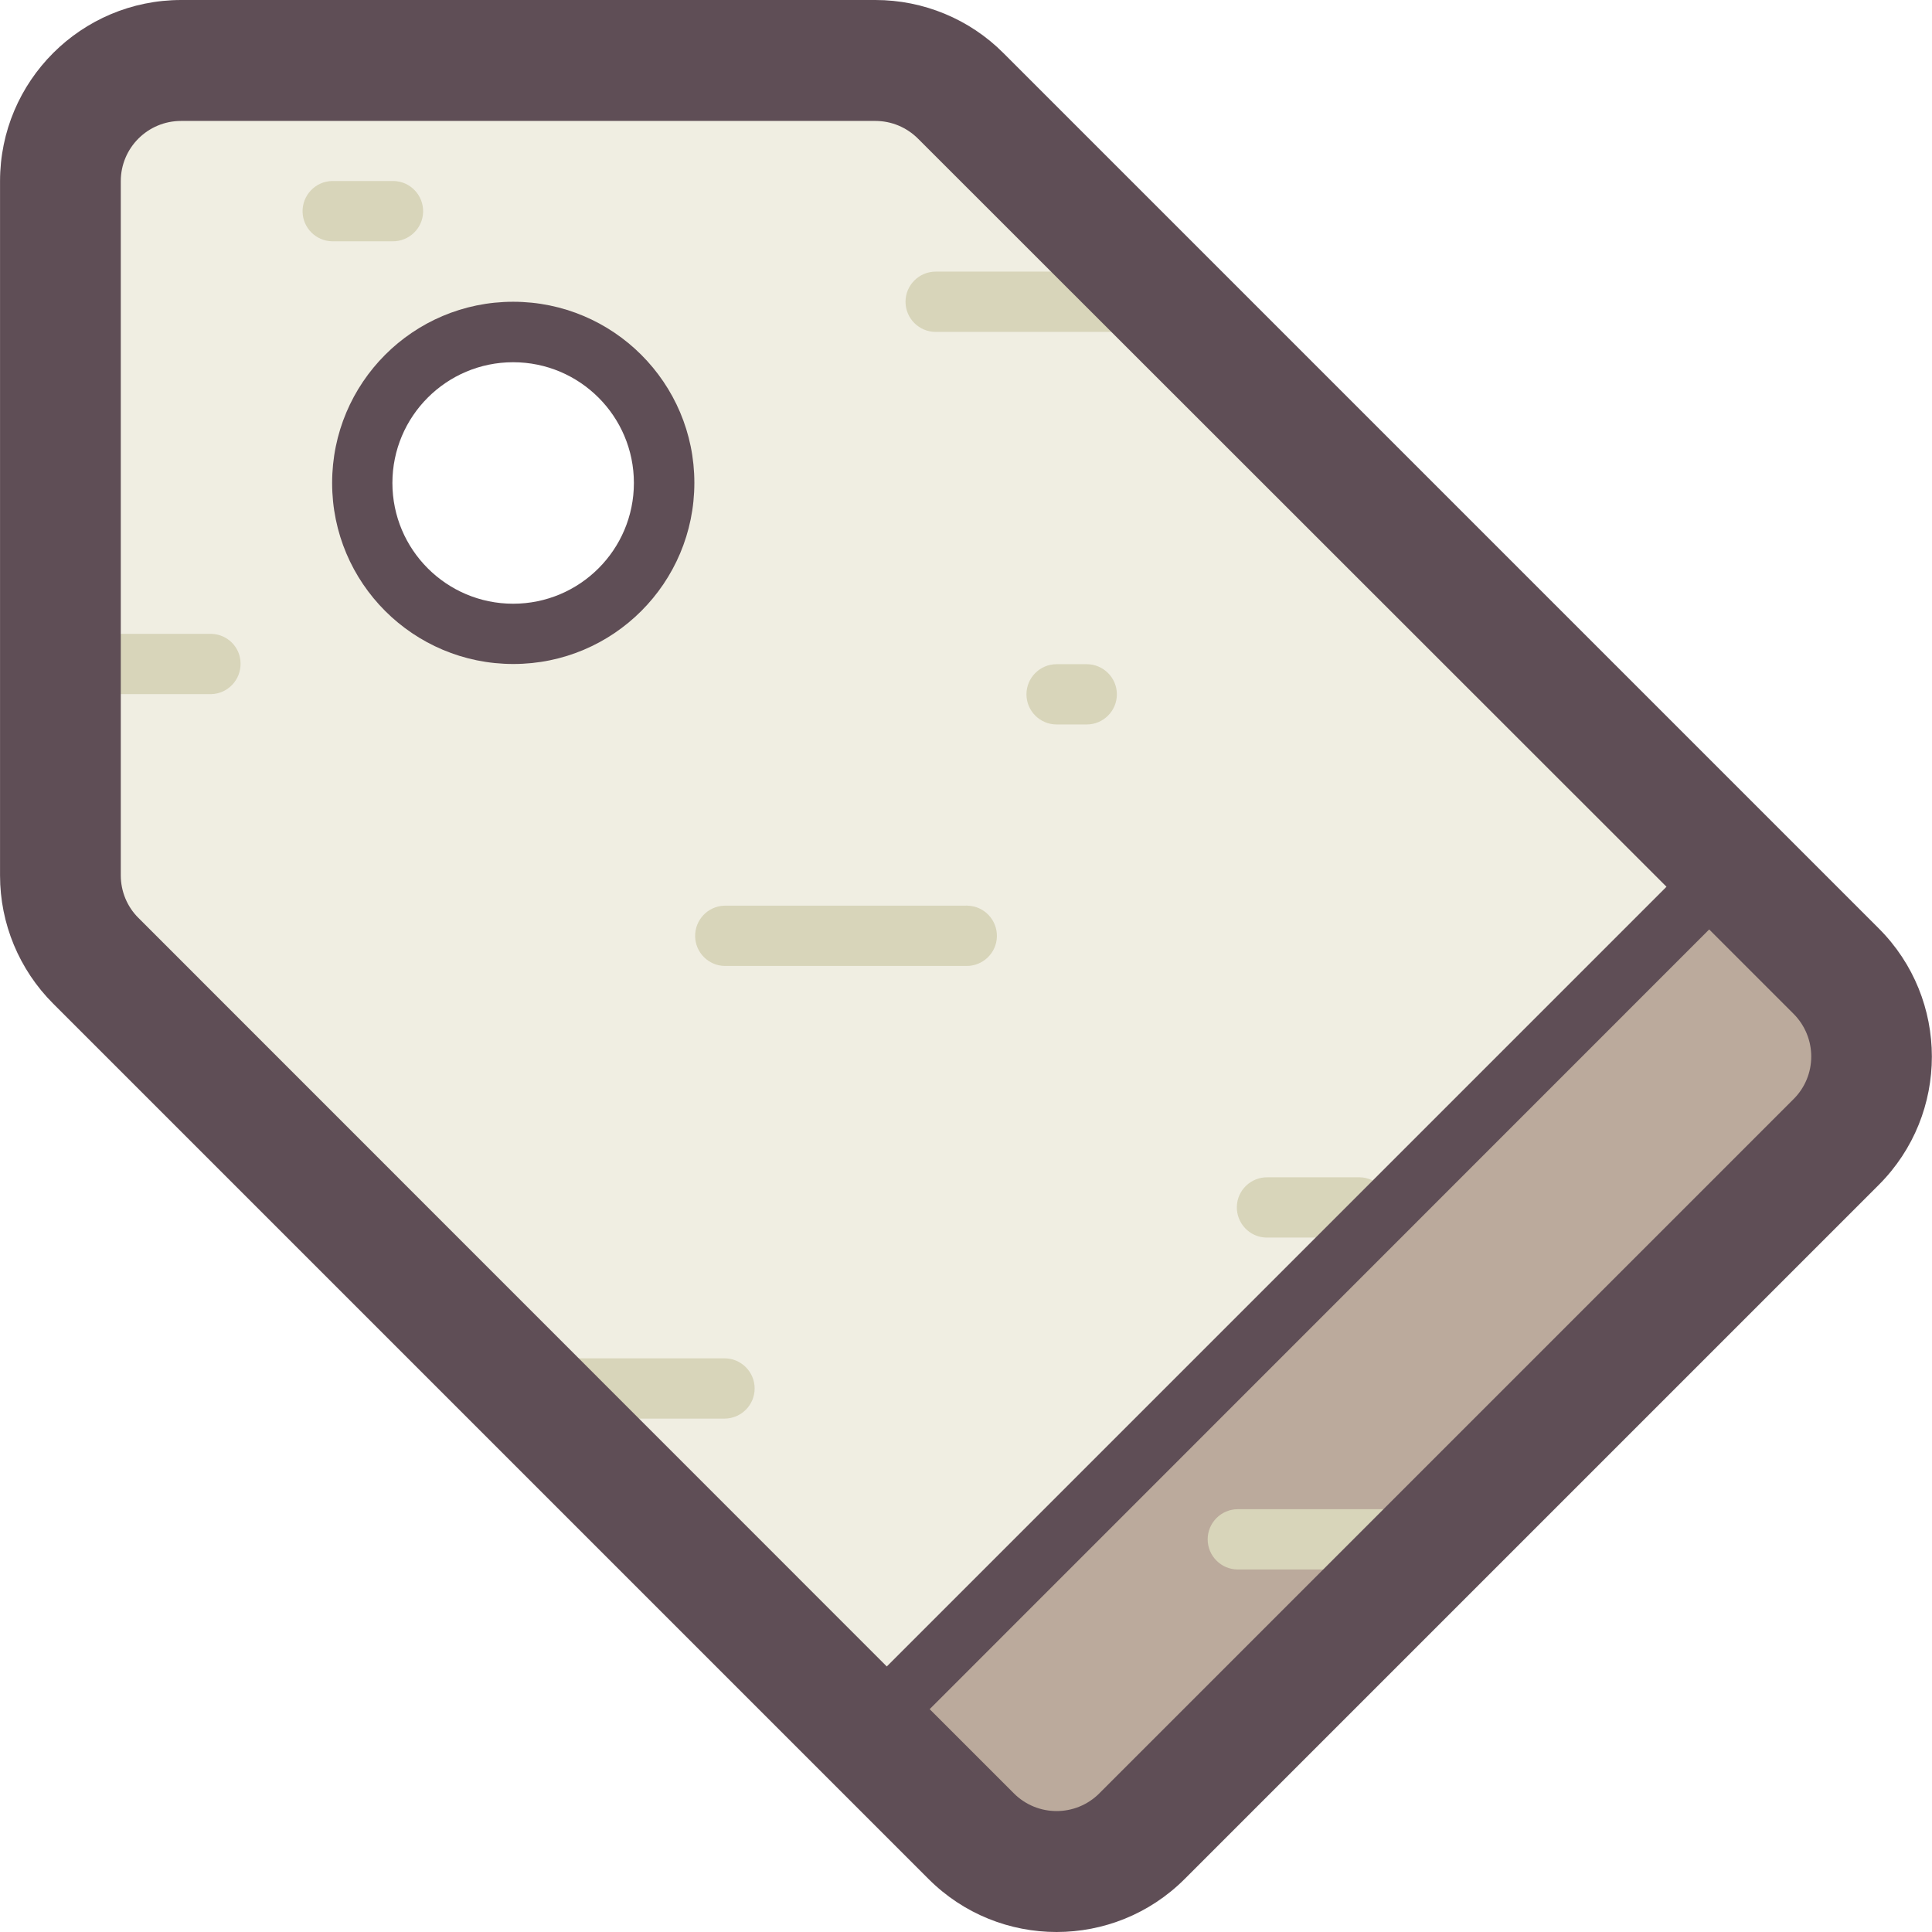
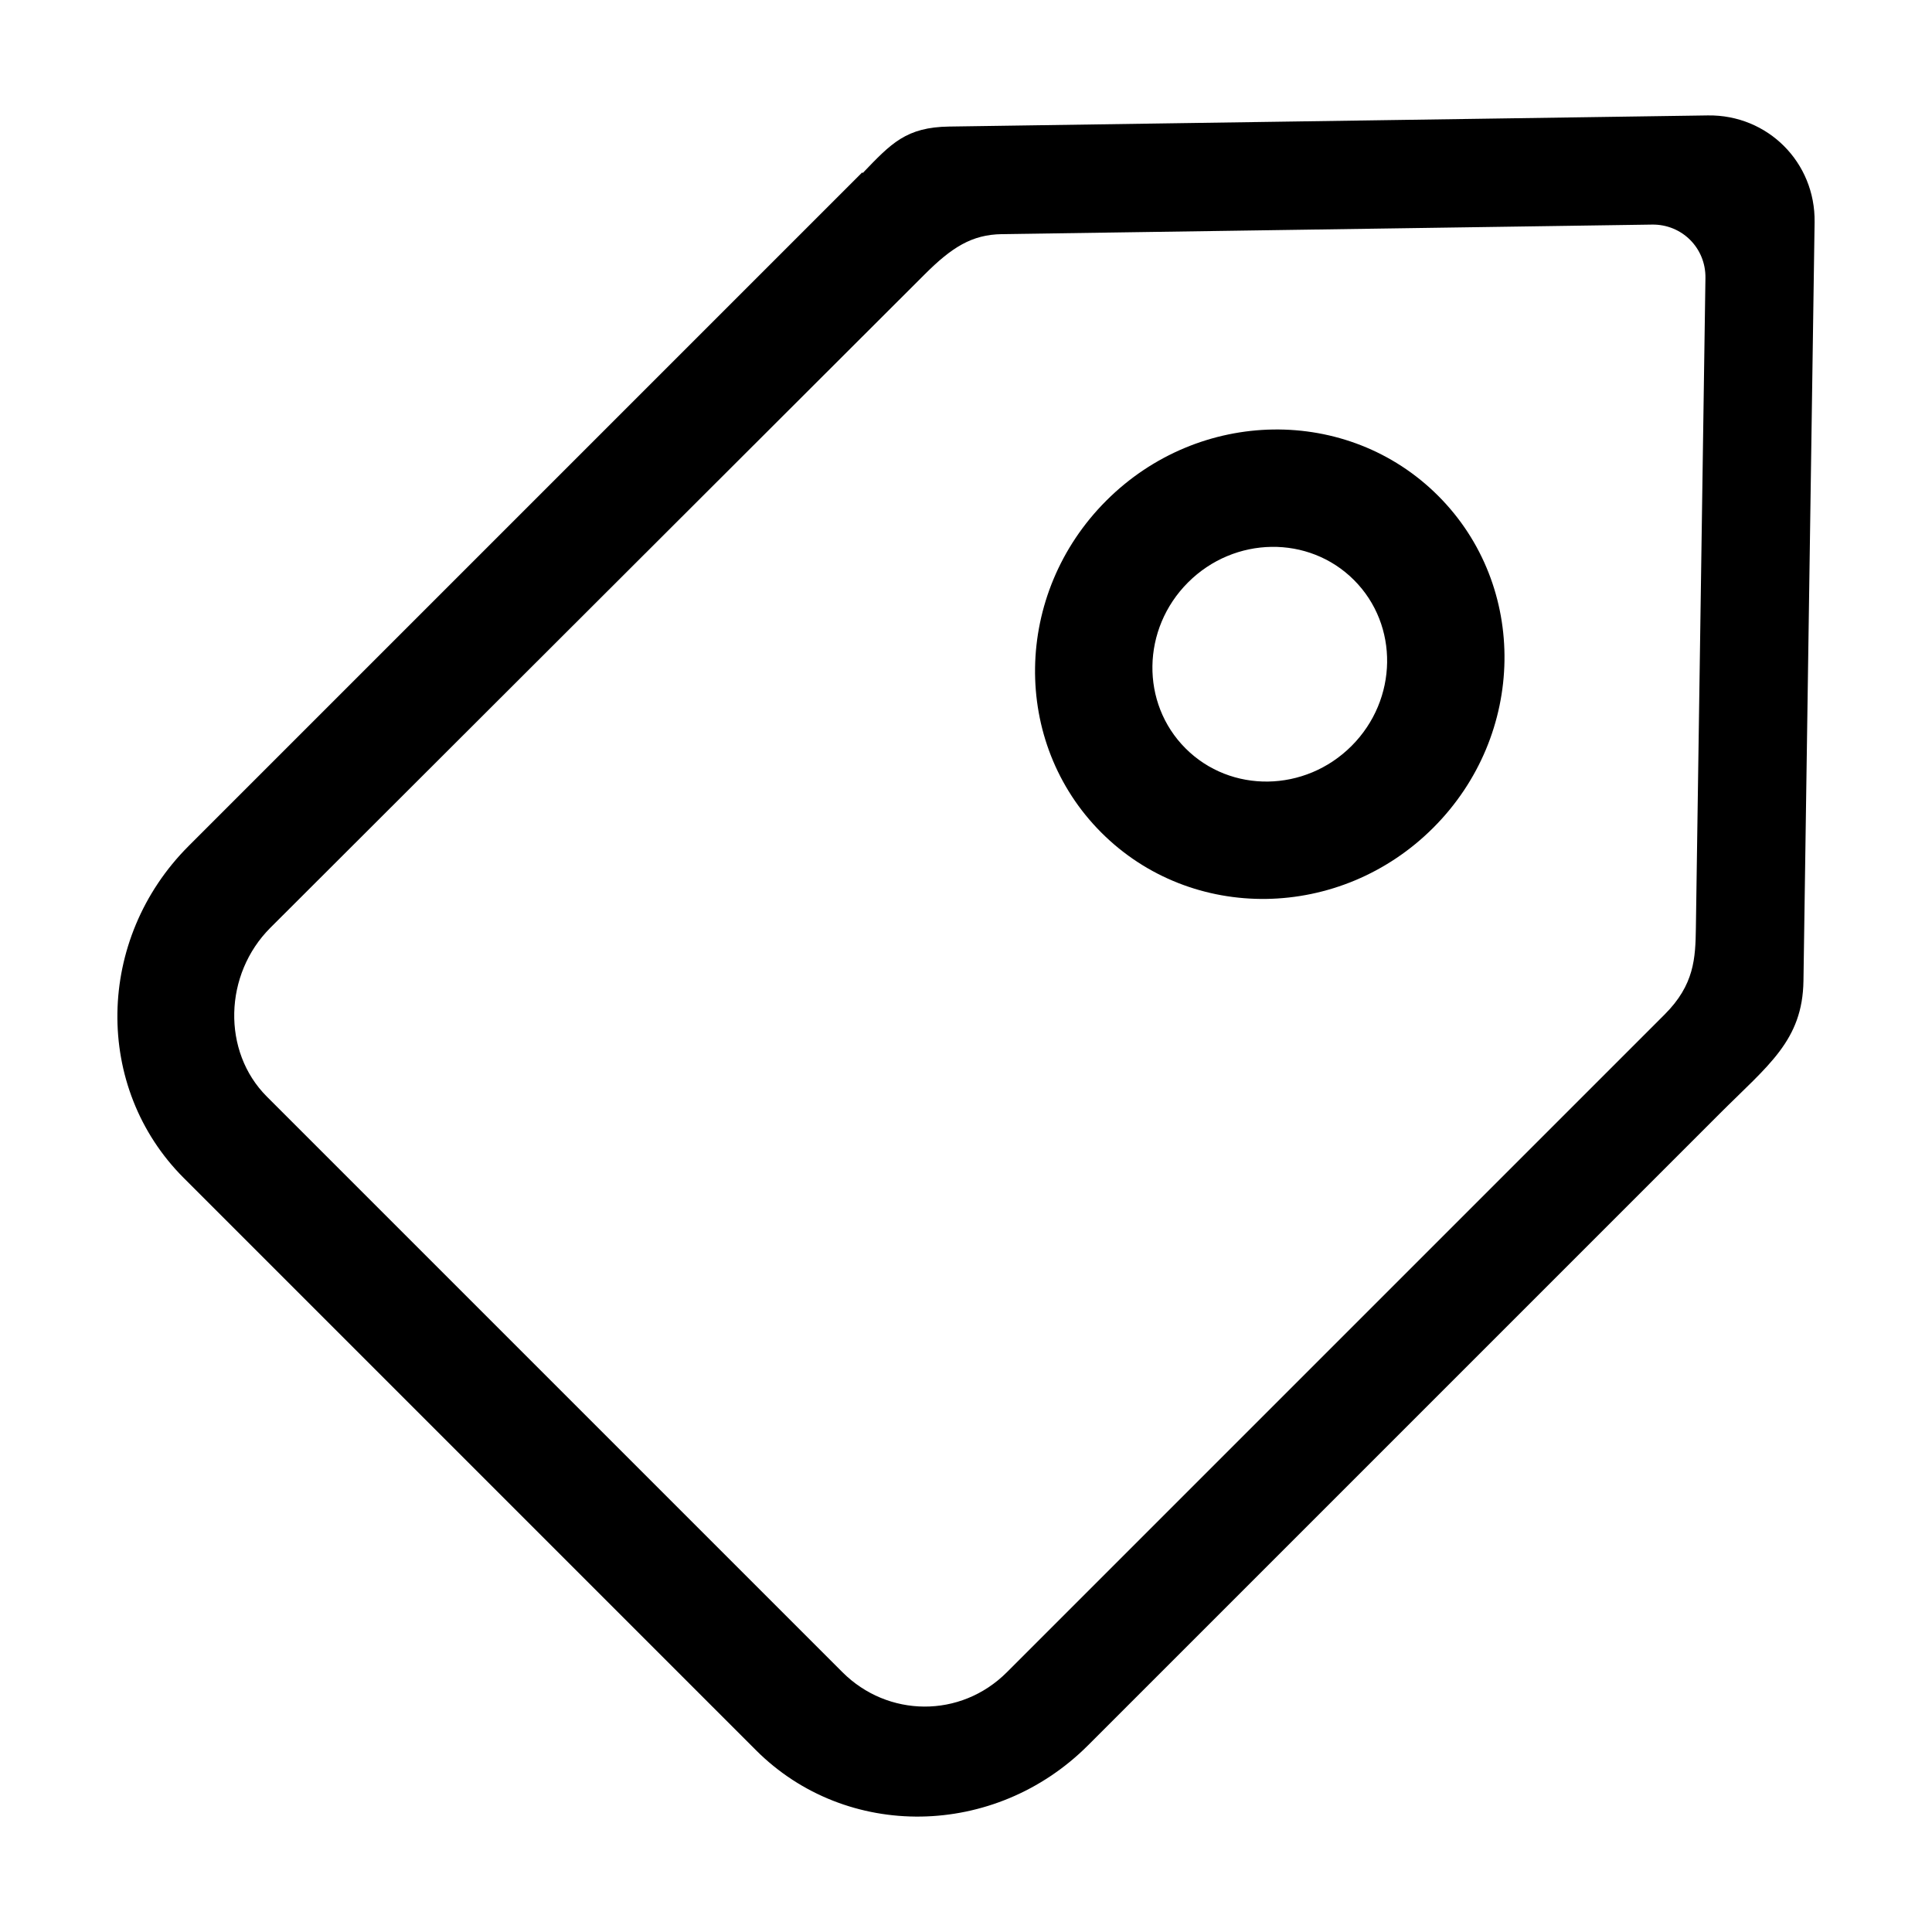
- <svg xmlns="http://www.w3.org/2000/svg" t="1628861113005" class="icon" viewBox="0 0 1024 1024" version="1.1" p-id="1363" width="200" height="200">
+ <svg xmlns="http://www.w3.org/2000/svg" t="1579161515630" class="icon" viewBox="0 0 1024 1024" version="1.1" p-id="2095" width="200" height="200">
  <defs>
    <style type="text/css" />
  </defs>
-   <path d="M973.18 514.739L509.229 50.788c-11.98-12.083-28.261-18.841-45.259-18.738H96.066c-35.326 0-63.997 28.671-63.997 63.997v368.007c0 16.998 6.656 33.278 18.738 45.259l463.951 463.951c24.984 24.984 65.533 24.984 90.517 0l368.007-368.007c24.882-24.984 24.882-65.533-0.102-90.517zM271.98 335.958c-44.132 0-79.97-35.838-79.97-79.97s35.838-79.97 79.97-79.97c44.132 0 79.97 35.838 79.97 79.97 0.102 44.132-35.736 79.97-79.97 79.97z" fill="#F0EEE2" p-id="1364" />
-   <path d="M901.299 469.276L469.295 901.28l80.073 79.97h31.947l399.954-399.954v-31.947z" fill="#BBAA9C" p-id="1365" />
-   <path d="M112.039 335.958H31.966c-8.806 0.205-15.769 7.577-15.564 16.383 0.205 8.499 7.065 15.359 15.564 15.564h79.97c8.806-0.205 15.769-7.577 15.564-16.383-0.102-8.499-6.963-15.359-15.462-15.564zM511.994 480.027H384c-8.806 0.205-15.769 7.577-15.564 16.383 0.205 8.499 7.065 15.359 15.564 15.564h127.994c8.806 0.205 16.178-6.758 16.383-15.564s-6.758-16.178-15.564-16.383c-0.307-0.102-0.512-0.102-0.819 0z m63.997-127.994h-15.974c-8.806 0-15.974 7.168-15.974 15.974s7.168 15.974 15.974 15.974h15.974c8.806 0 15.974-7.168 15.974-15.974s-7.168-15.974-15.974-15.974z m15.974-208.066h-96.046c-8.806 0-15.974 7.168-15.974 15.974s7.168 15.974 15.974 15.974h96.046c8.806 0 15.974-7.168 15.974-15.974s-7.168-15.974-15.974-15.974z m-383.981-48.023h-32.05c-8.806 0.205-15.769 7.577-15.564 16.383 0.205 8.499 7.065 15.359 15.564 15.564H207.881c8.806 0.205 16.178-6.758 16.383-15.564 0.205-8.806-6.758-16.178-15.564-16.383h-0.717zM384 719.938h-79.97c-8.806 0-15.974 7.168-15.974 15.974s7.168 15.974 15.974 15.974H384c8.806 0 15.974-7.168 15.974-15.974s-7.168-15.974-15.974-15.974z m352.034 79.97h-79.97c-8.806 0-15.974 7.168-15.974 15.974s7.168 15.974 15.974 15.974h79.97c8.806 0 15.974-7.168 15.974-15.974s-7.168-15.974-15.974-15.974z m-64.099-143.967h48.023c8.806 0.205 16.178-6.758 16.383-15.564s-6.758-16.178-15.564-16.383H671.934c-8.806-0.205-16.178 6.758-16.383 15.564s6.758 16.178 15.564 16.383h0.819z" fill="#D8D5BA" p-id="1366" />
-   <path d="M995.809 492.11L531.858 28.159C513.939 10.137 489.467 0 463.97 0H96.066C43.025 0 0.019 43.006 0.019 96.046v368.007c0 25.496 10.137 49.866 28.159 67.888l463.951 463.951c37.477 37.477 98.299 37.477 135.776 0l368.007-368.007c37.374-37.477 37.374-98.299-0.102-135.776zM470.012 883.258L73.436 486.58c-6.041-5.939-9.42-14.13-9.42-22.629V96.046c0-17.714 14.335-31.947 31.947-31.947h368.007c8.499 0 16.588 3.379 22.629 9.42L883.277 469.993 470.012 883.258zM950.551 582.627L582.646 950.532c-12.492 12.492-32.766 12.492-45.259 0l-44.644-44.644 413.163-413.266 44.644 44.644c12.595 12.595 12.595 32.869 0 45.361zM271.98 159.941c-53.041 0-95.944 43.006-95.944 96.046s43.006 95.944 96.046 95.944 95.944-43.006 95.944-96.046c0-52.938-43.006-95.944-96.046-95.944z m0 160.043c-35.326 0-63.997-28.671-63.997-63.997s28.671-63.997 63.997-63.997 63.997 28.671 63.997 63.997-28.671 63.997-63.997 63.997z" fill="#5F4E56" p-id="1367" />
+   <path d="M586.335 265.376c-49.293 49.293-50.452 128.061-2.587 175.926 47.867 47.867 126.633 46.706 175.926-2.587 49.297-49.297 50.452-128.057 2.585-175.924C714.393 214.926 635.631 216.079 586.335 265.376zM716.339 395.38c-24.645 24.645-64.029 25.224-87.961 1.292-23.932-23.932-23.353-63.317 1.292-87.961 24.645-24.645 64.029-25.224 87.961-1.292C741.563 331.351 740.984 370.736 716.339 395.38z" p-id="2096" />
+   <path d="M905.176 61.174l-402.086 5.903c-22.758 0.336-30.648 8.801-45.814 24.617l-0.301-0.301L99.962 448.408c-49.295 49.295-50.454 128.059-2.587 175.926l303.344 303.344c47.865 47.865 126.629 46.706 175.924-2.589l334.702-334.702c25.859-25.859 44.058-38.803 44.527-70.527l5.903-402.086C962.242 86.049 936.902 60.709 905.176 61.174zM898.85 491.98c-0.233 15.865-0.802 29.957-16.521 45.677L533.68 886.306c-24.647 24.647-63.229 23.932-87.162 0L141.451 581.238c-23.932-23.932-22.801-64.853 1.844-89.498l346.805-346.312c14.323-14.323 25.004-21.095 40.871-21.329l344.647-5.064c15.863-0.235 28.533 12.434 28.3 28.3L898.85 491.98z" p-id="2097" />
</svg>
